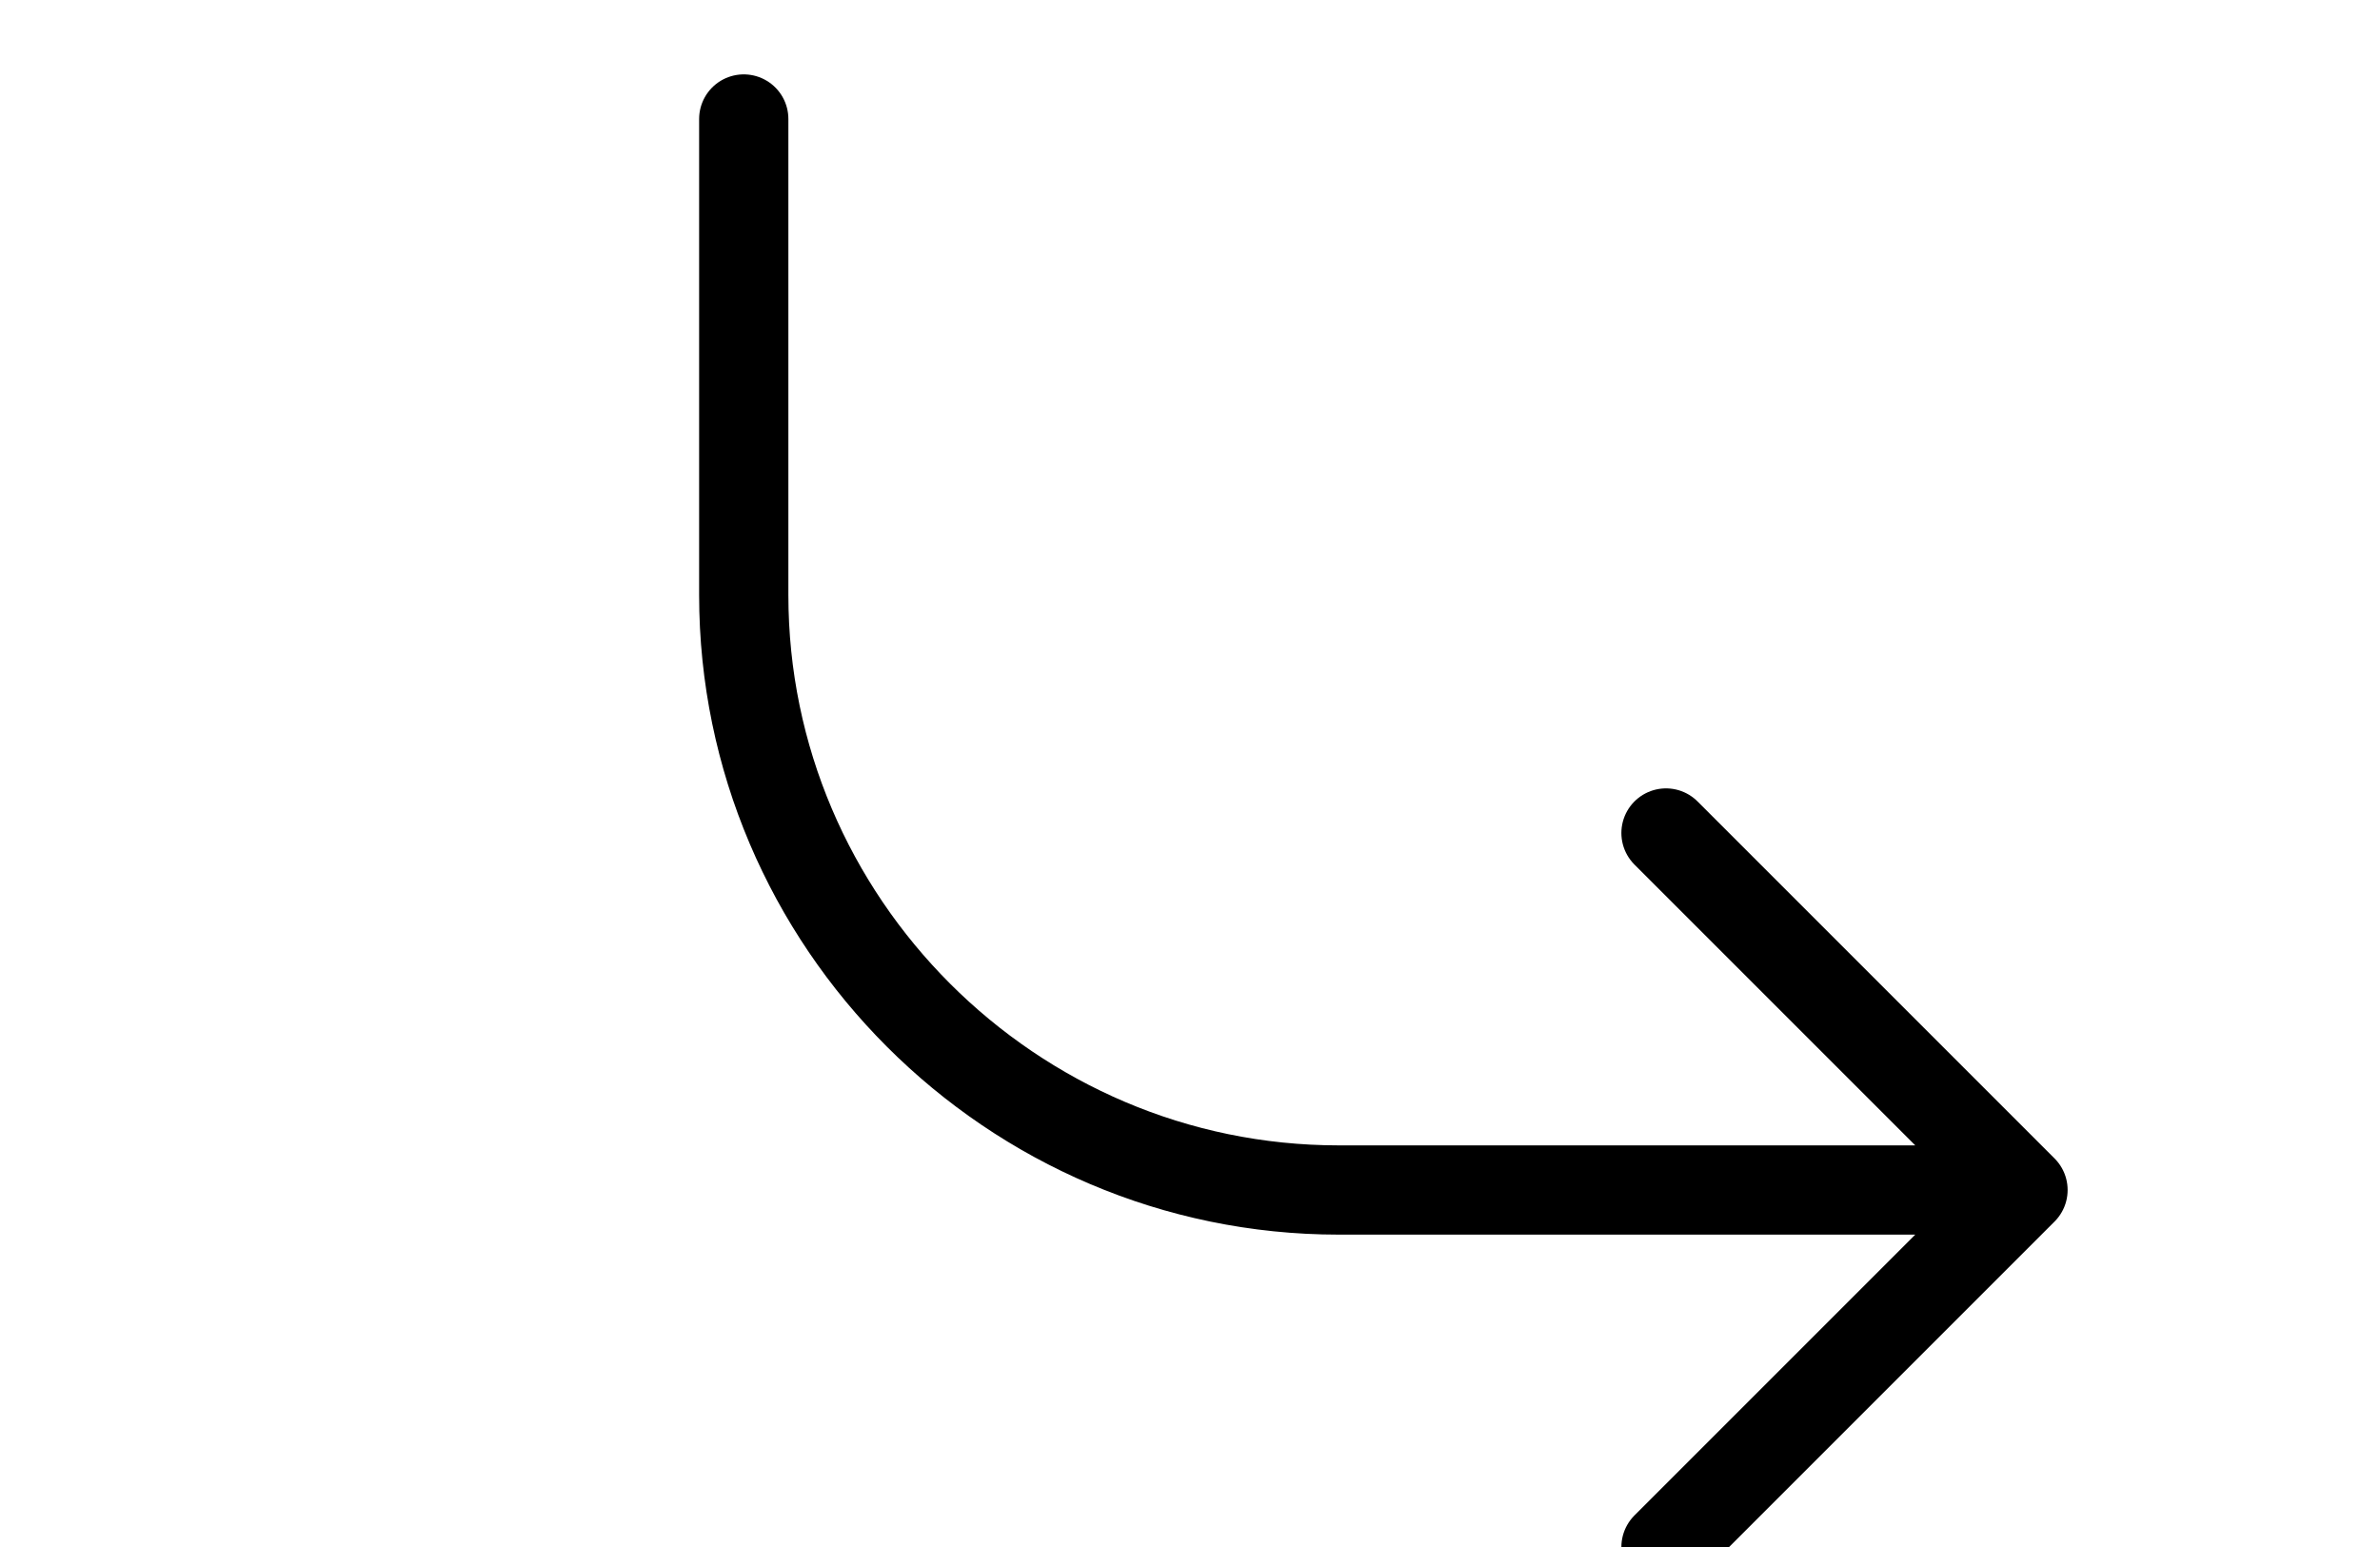
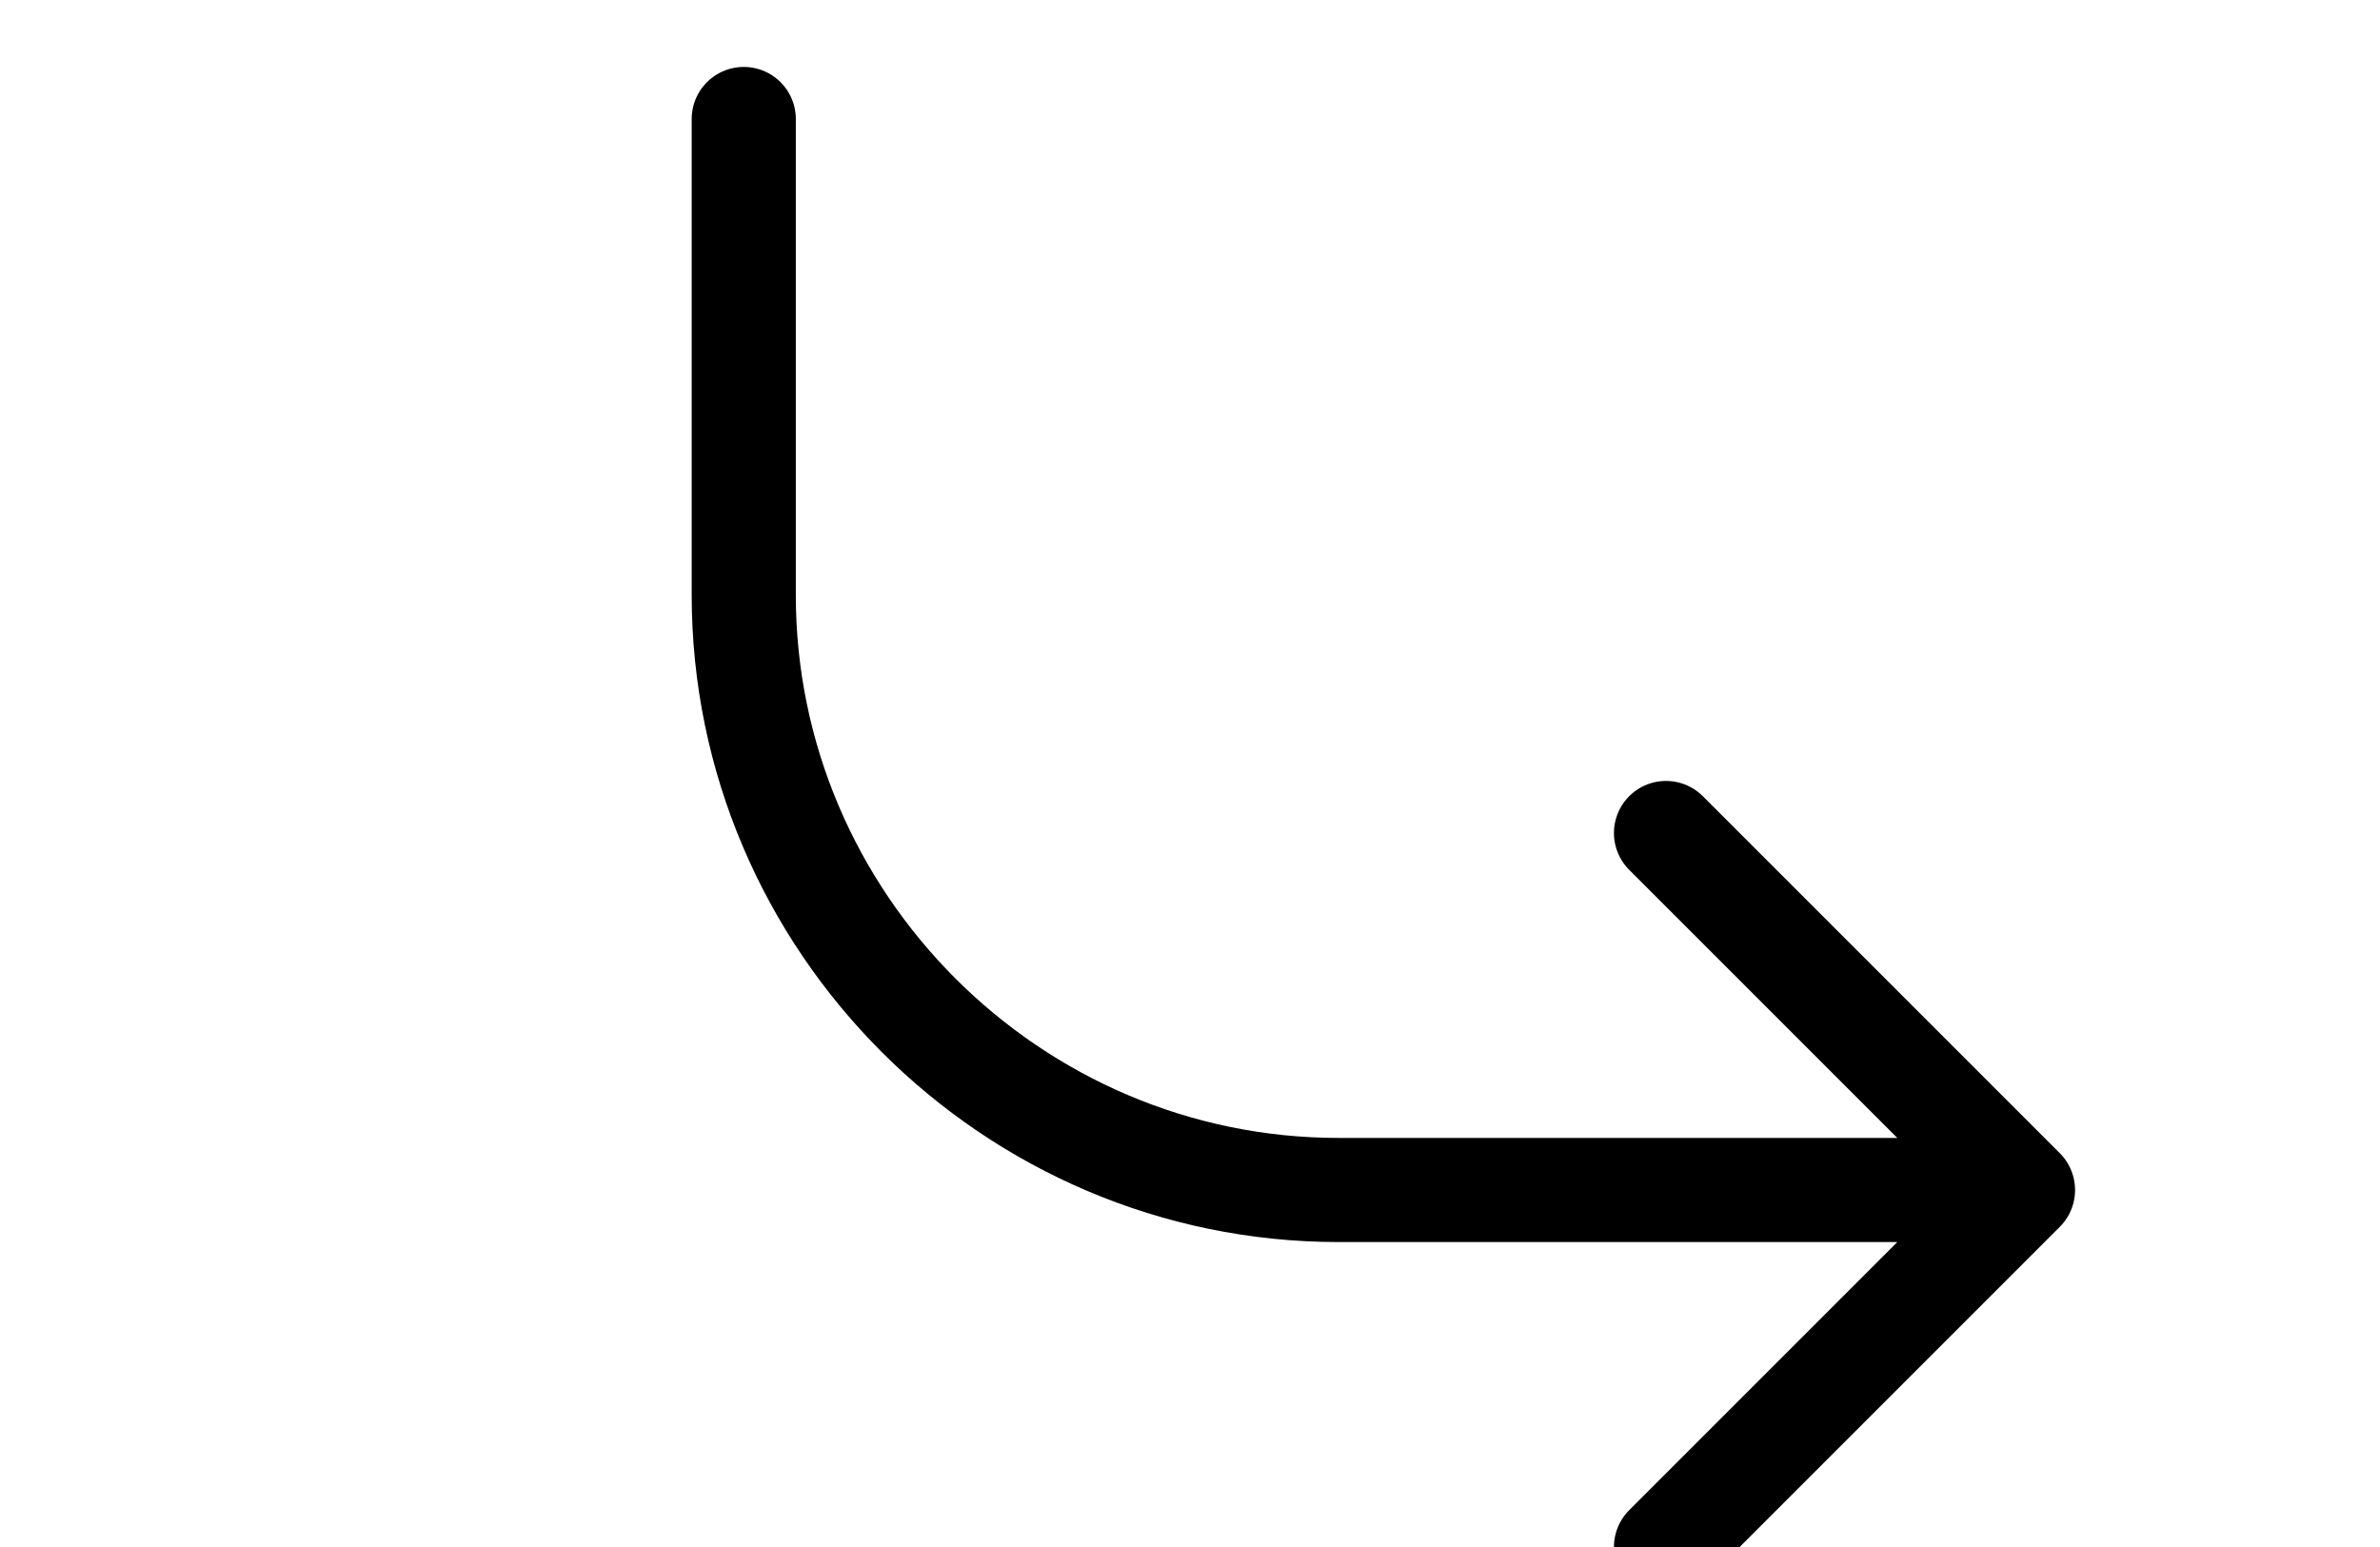
<svg xmlns="http://www.w3.org/2000/svg" viewBox="0 0 80 52">
-   <path d="M25 4v16c0 11 9 20 20 20h23M56 28l12 12-12 12" fill="none" stroke="#000" stroke-linecap="round" stroke-linejoin="round" stroke-width="3" />
+   <path d="M25 4v16c0 11 9 20 20 20h23M56 28l12 12-12 12" fill="none" stroke="#000" stroke-linecap="round" stroke-linejoin="round" stroke-width="3.5" />
</svg>
